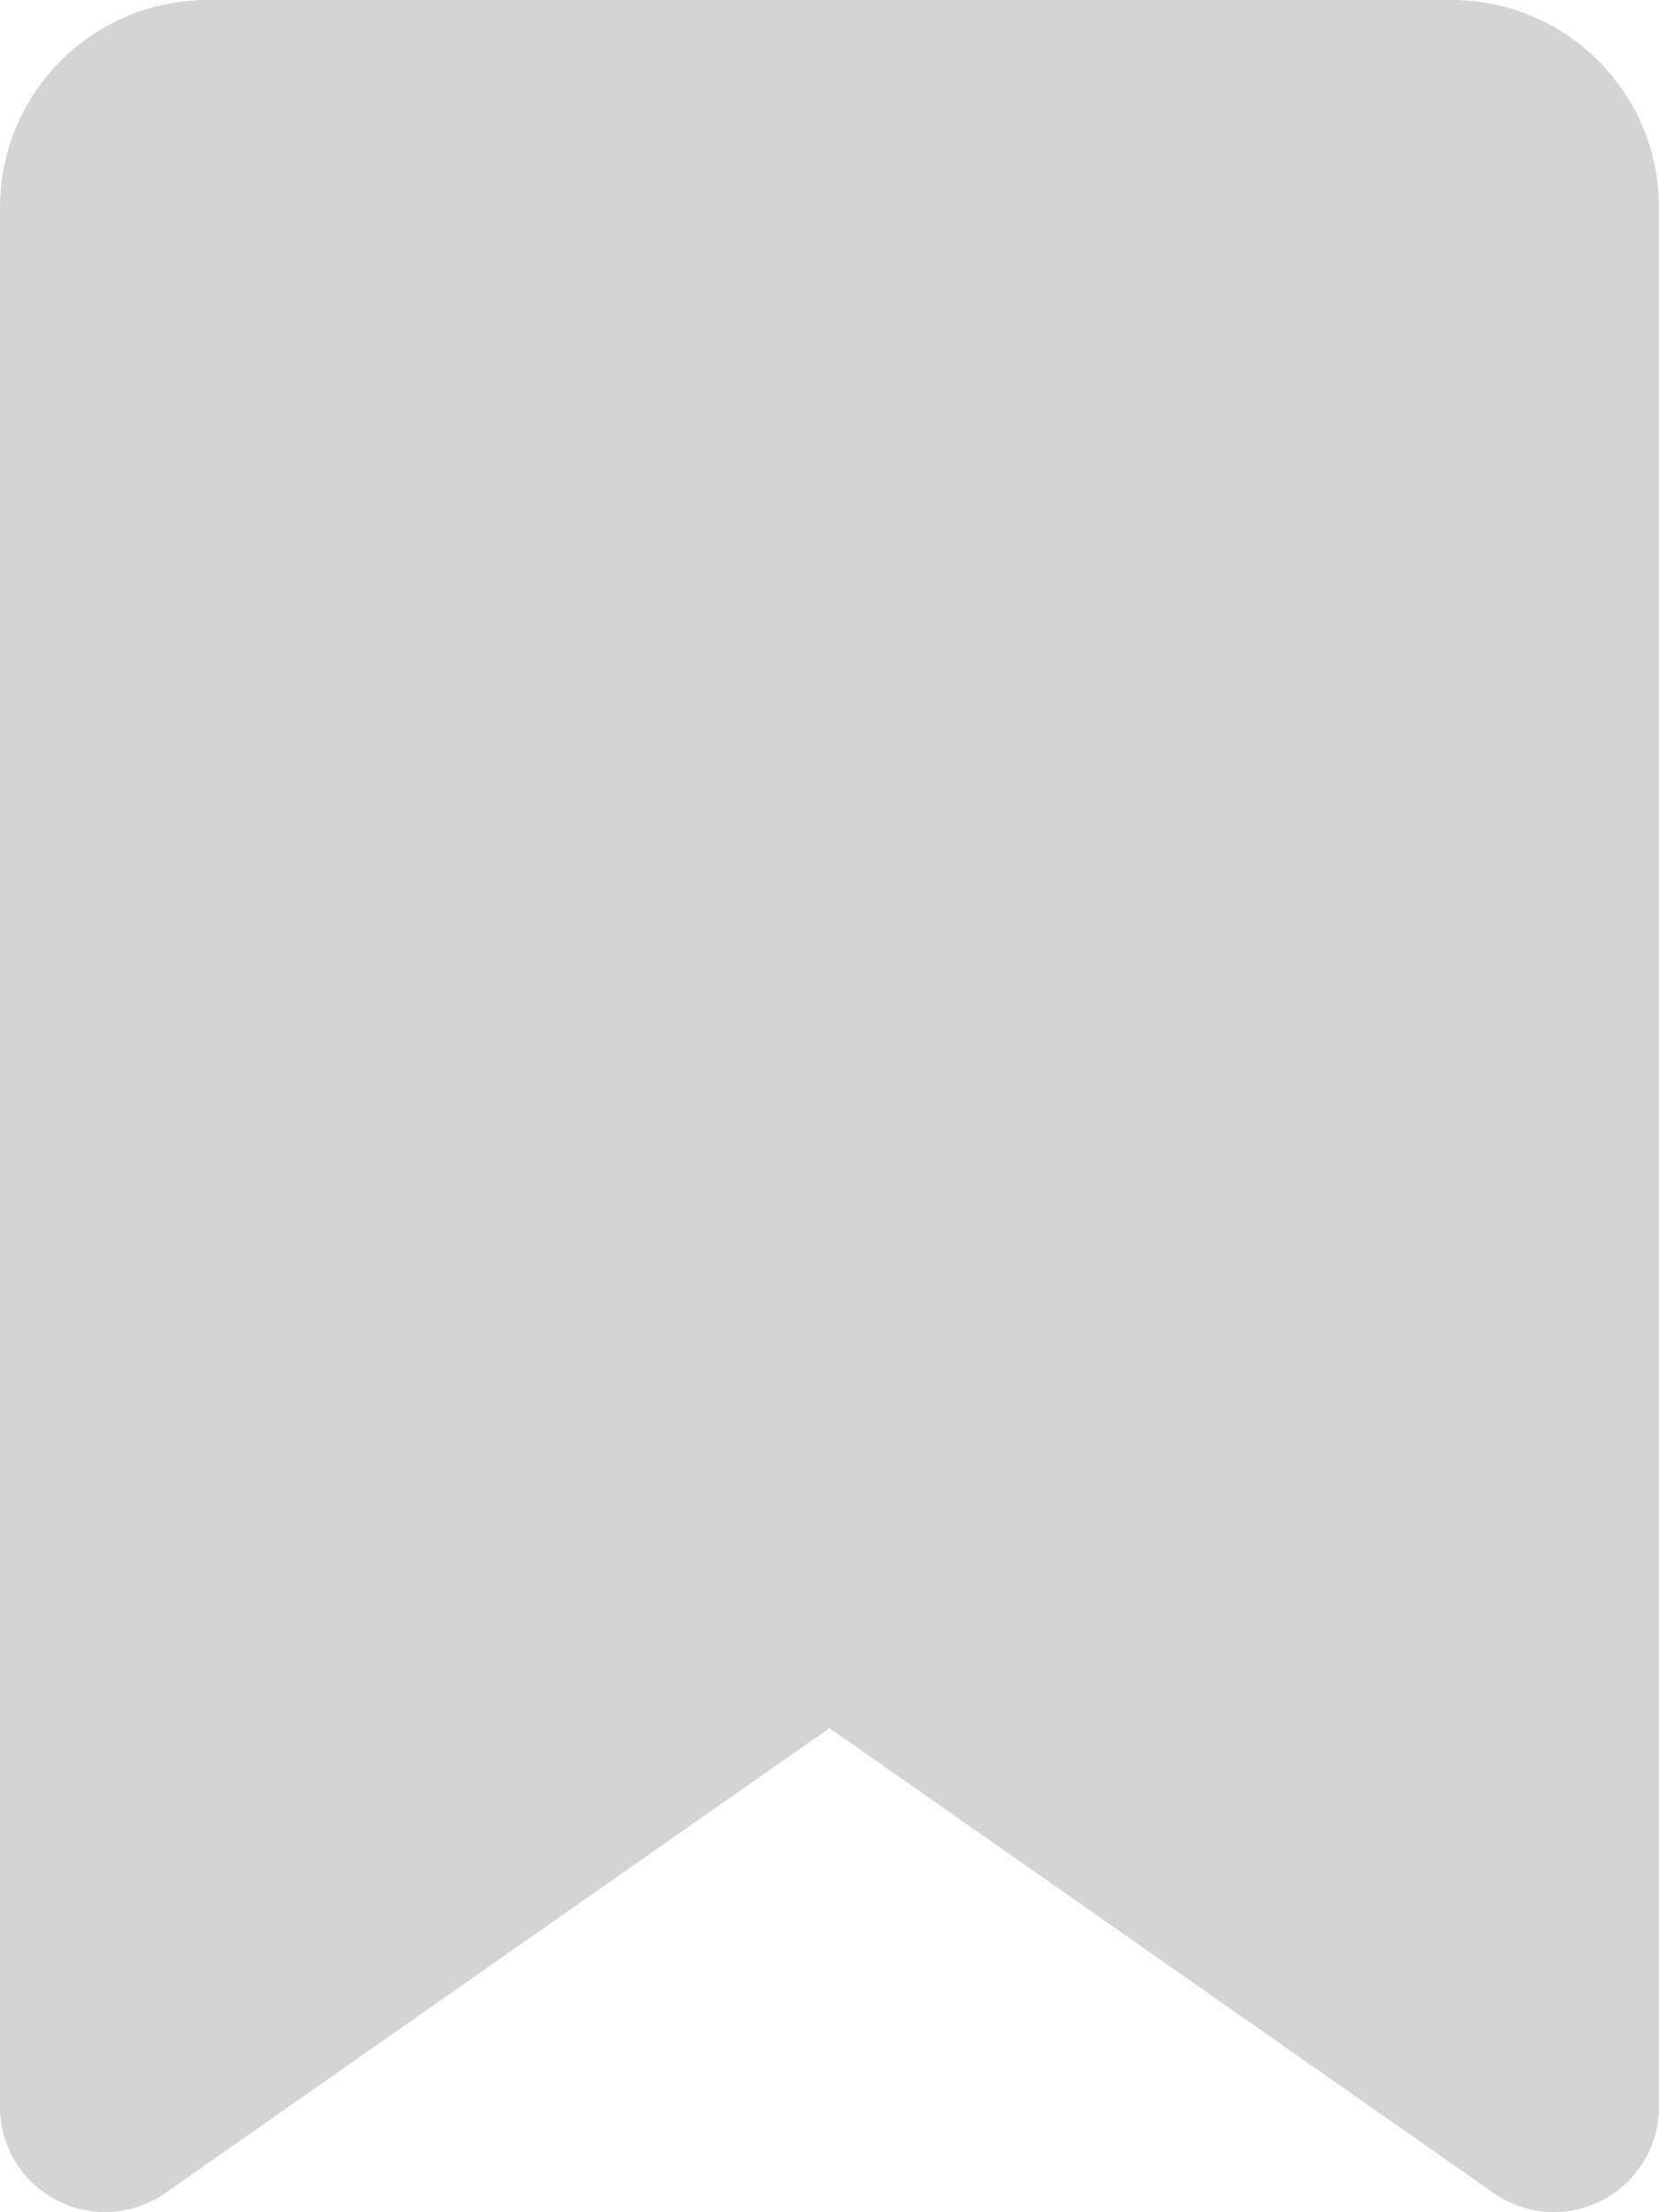
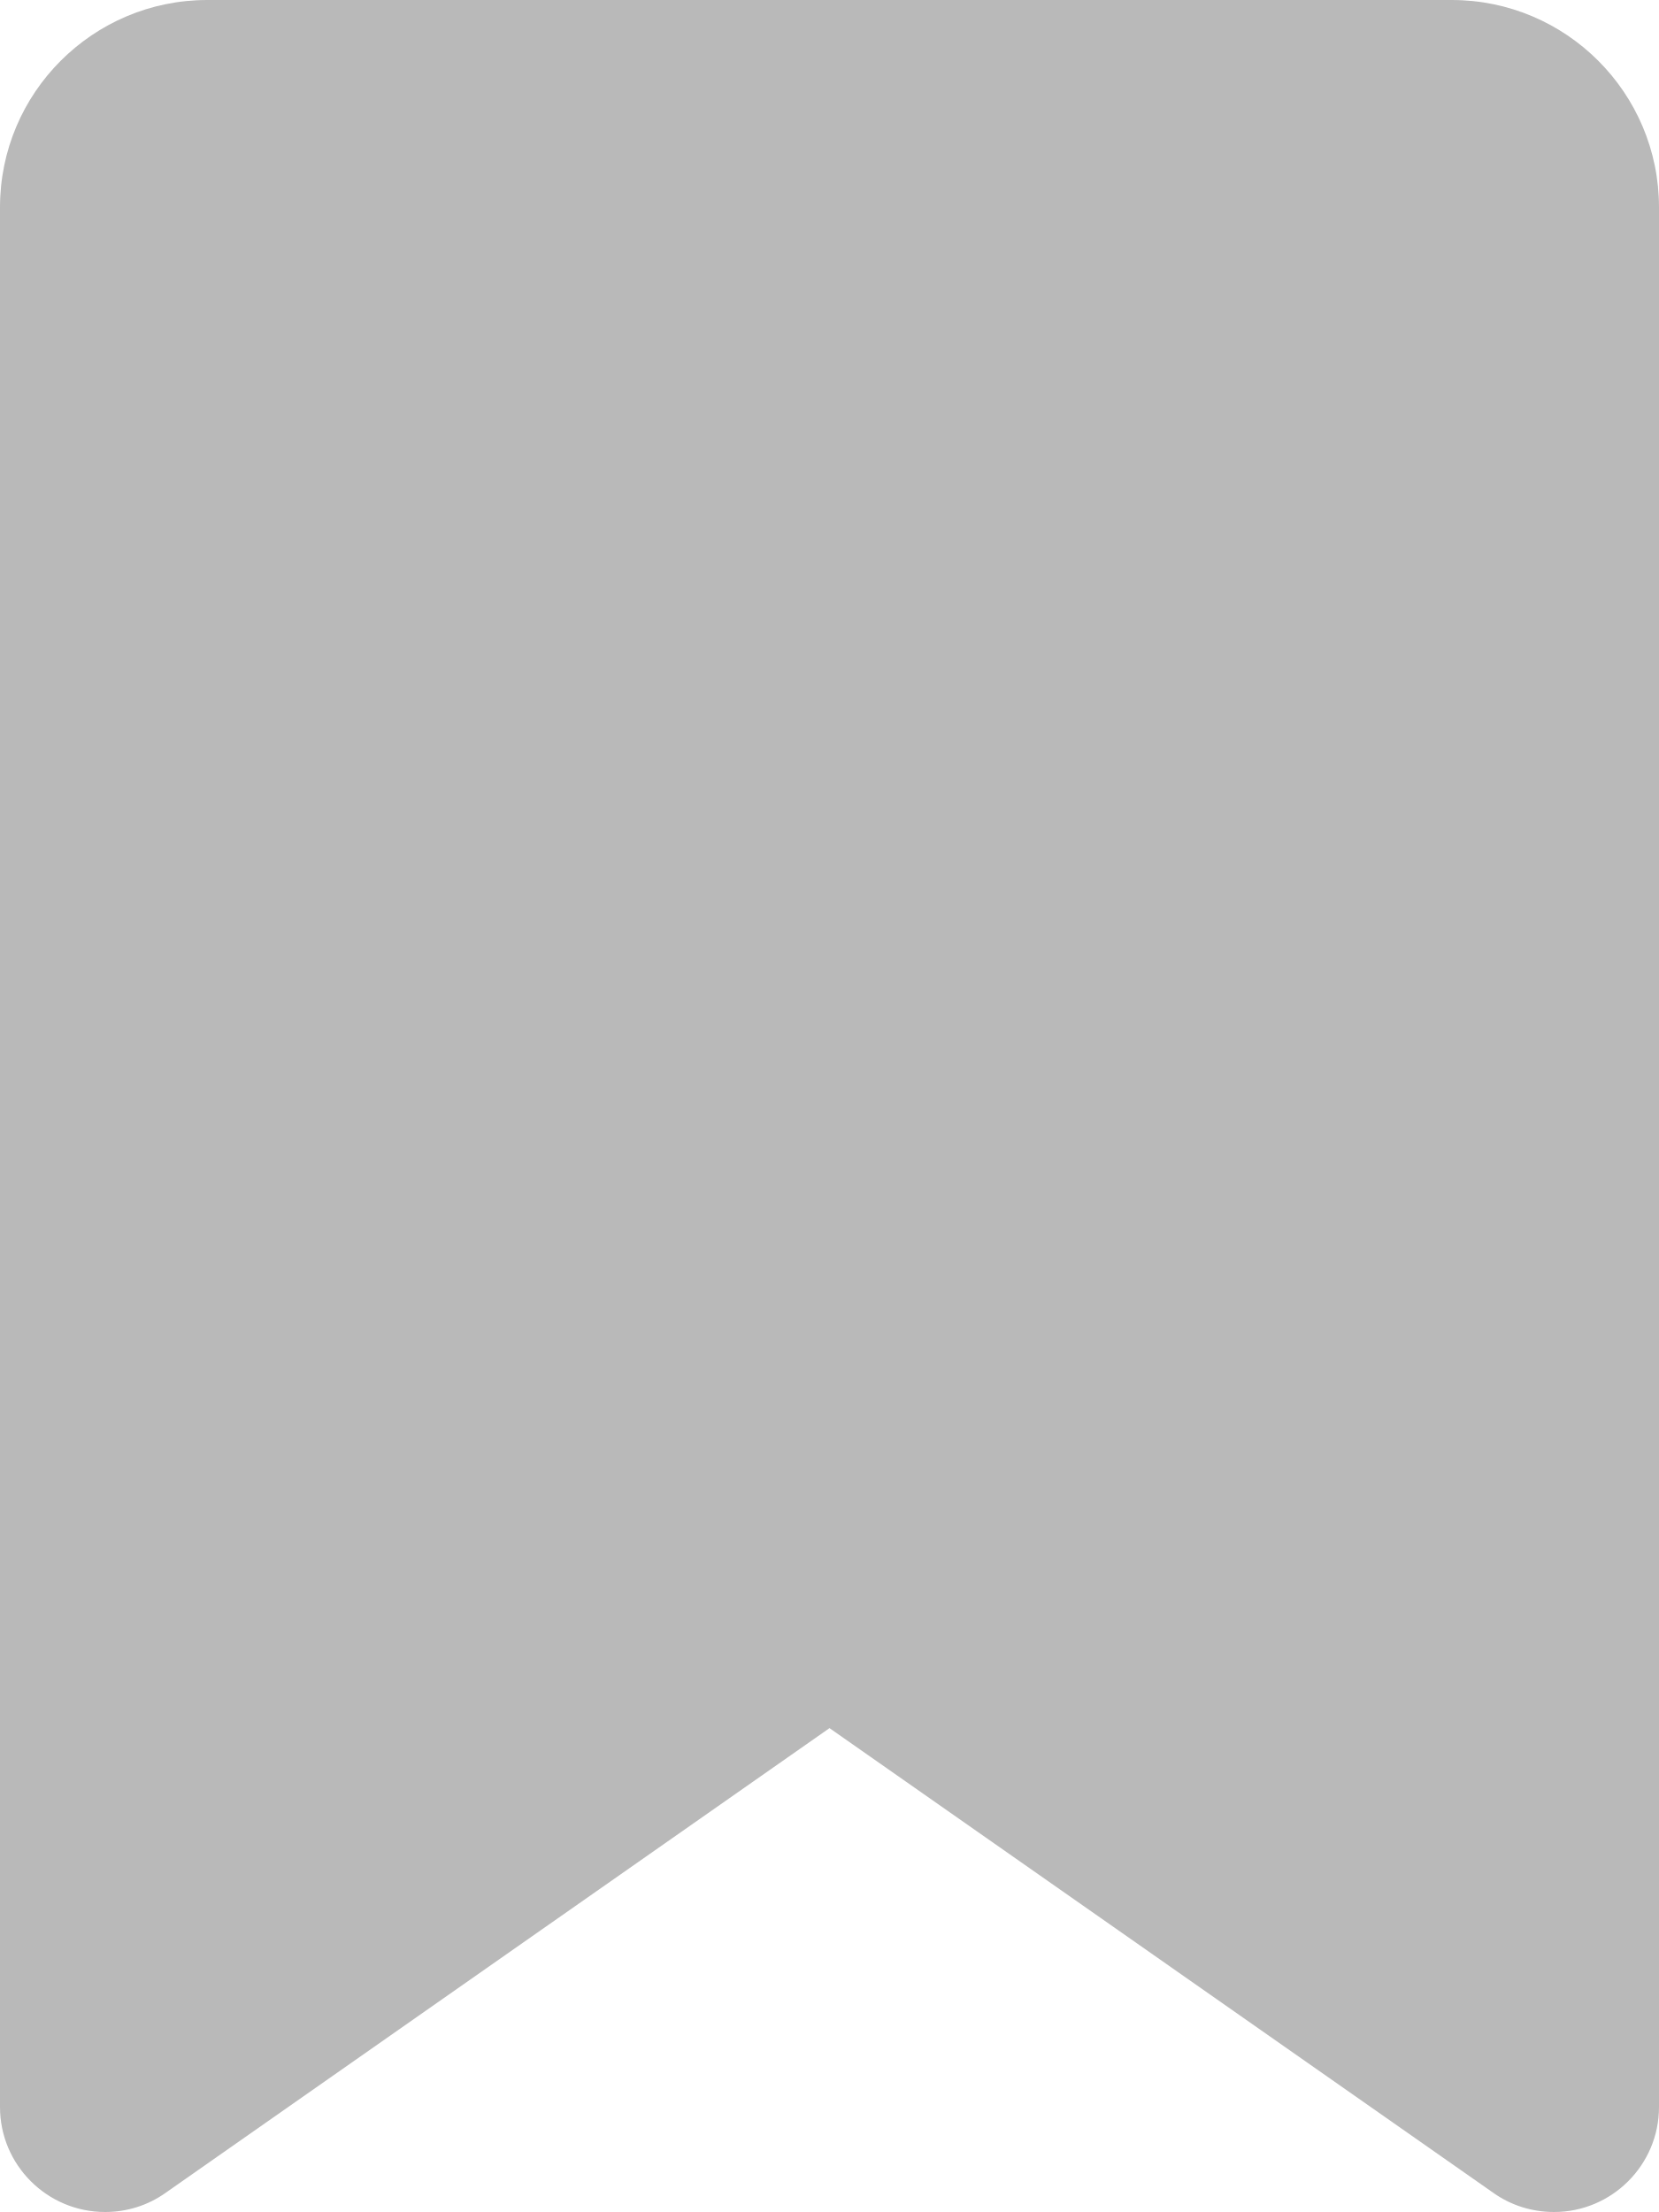
<svg xmlns="http://www.w3.org/2000/svg" viewBox="0 0 384 512">
-   <path d="M48 0H336C362.5 0 384 21.49 384 48V487.7C384 501.1 373.1 512 359.7 512C354.7 512 349.8 510.5 345.7 507.6L192 400L38.28 507.6C34.19 510.5 29.32 512 24.33 512C10.89 512 0 501.1 0 487.7V48C0 21.49 21.49 0 48 0z" fill="#d4d4d4" />
+   <path d="M48 0H336C362.5 0 384 21.49 384 48V487.7C384 501.1 373.1 512 359.7 512C354.7 512 349.8 510.5 345.7 507.6L192 400L38.28 507.6C34.19 510.5 29.32 512 24.33 512C10.89 512 0 501.1 0 487.7V48C0 21.49 21.49 0 48 0z" fill="#b9b9b9" />
</svg>
